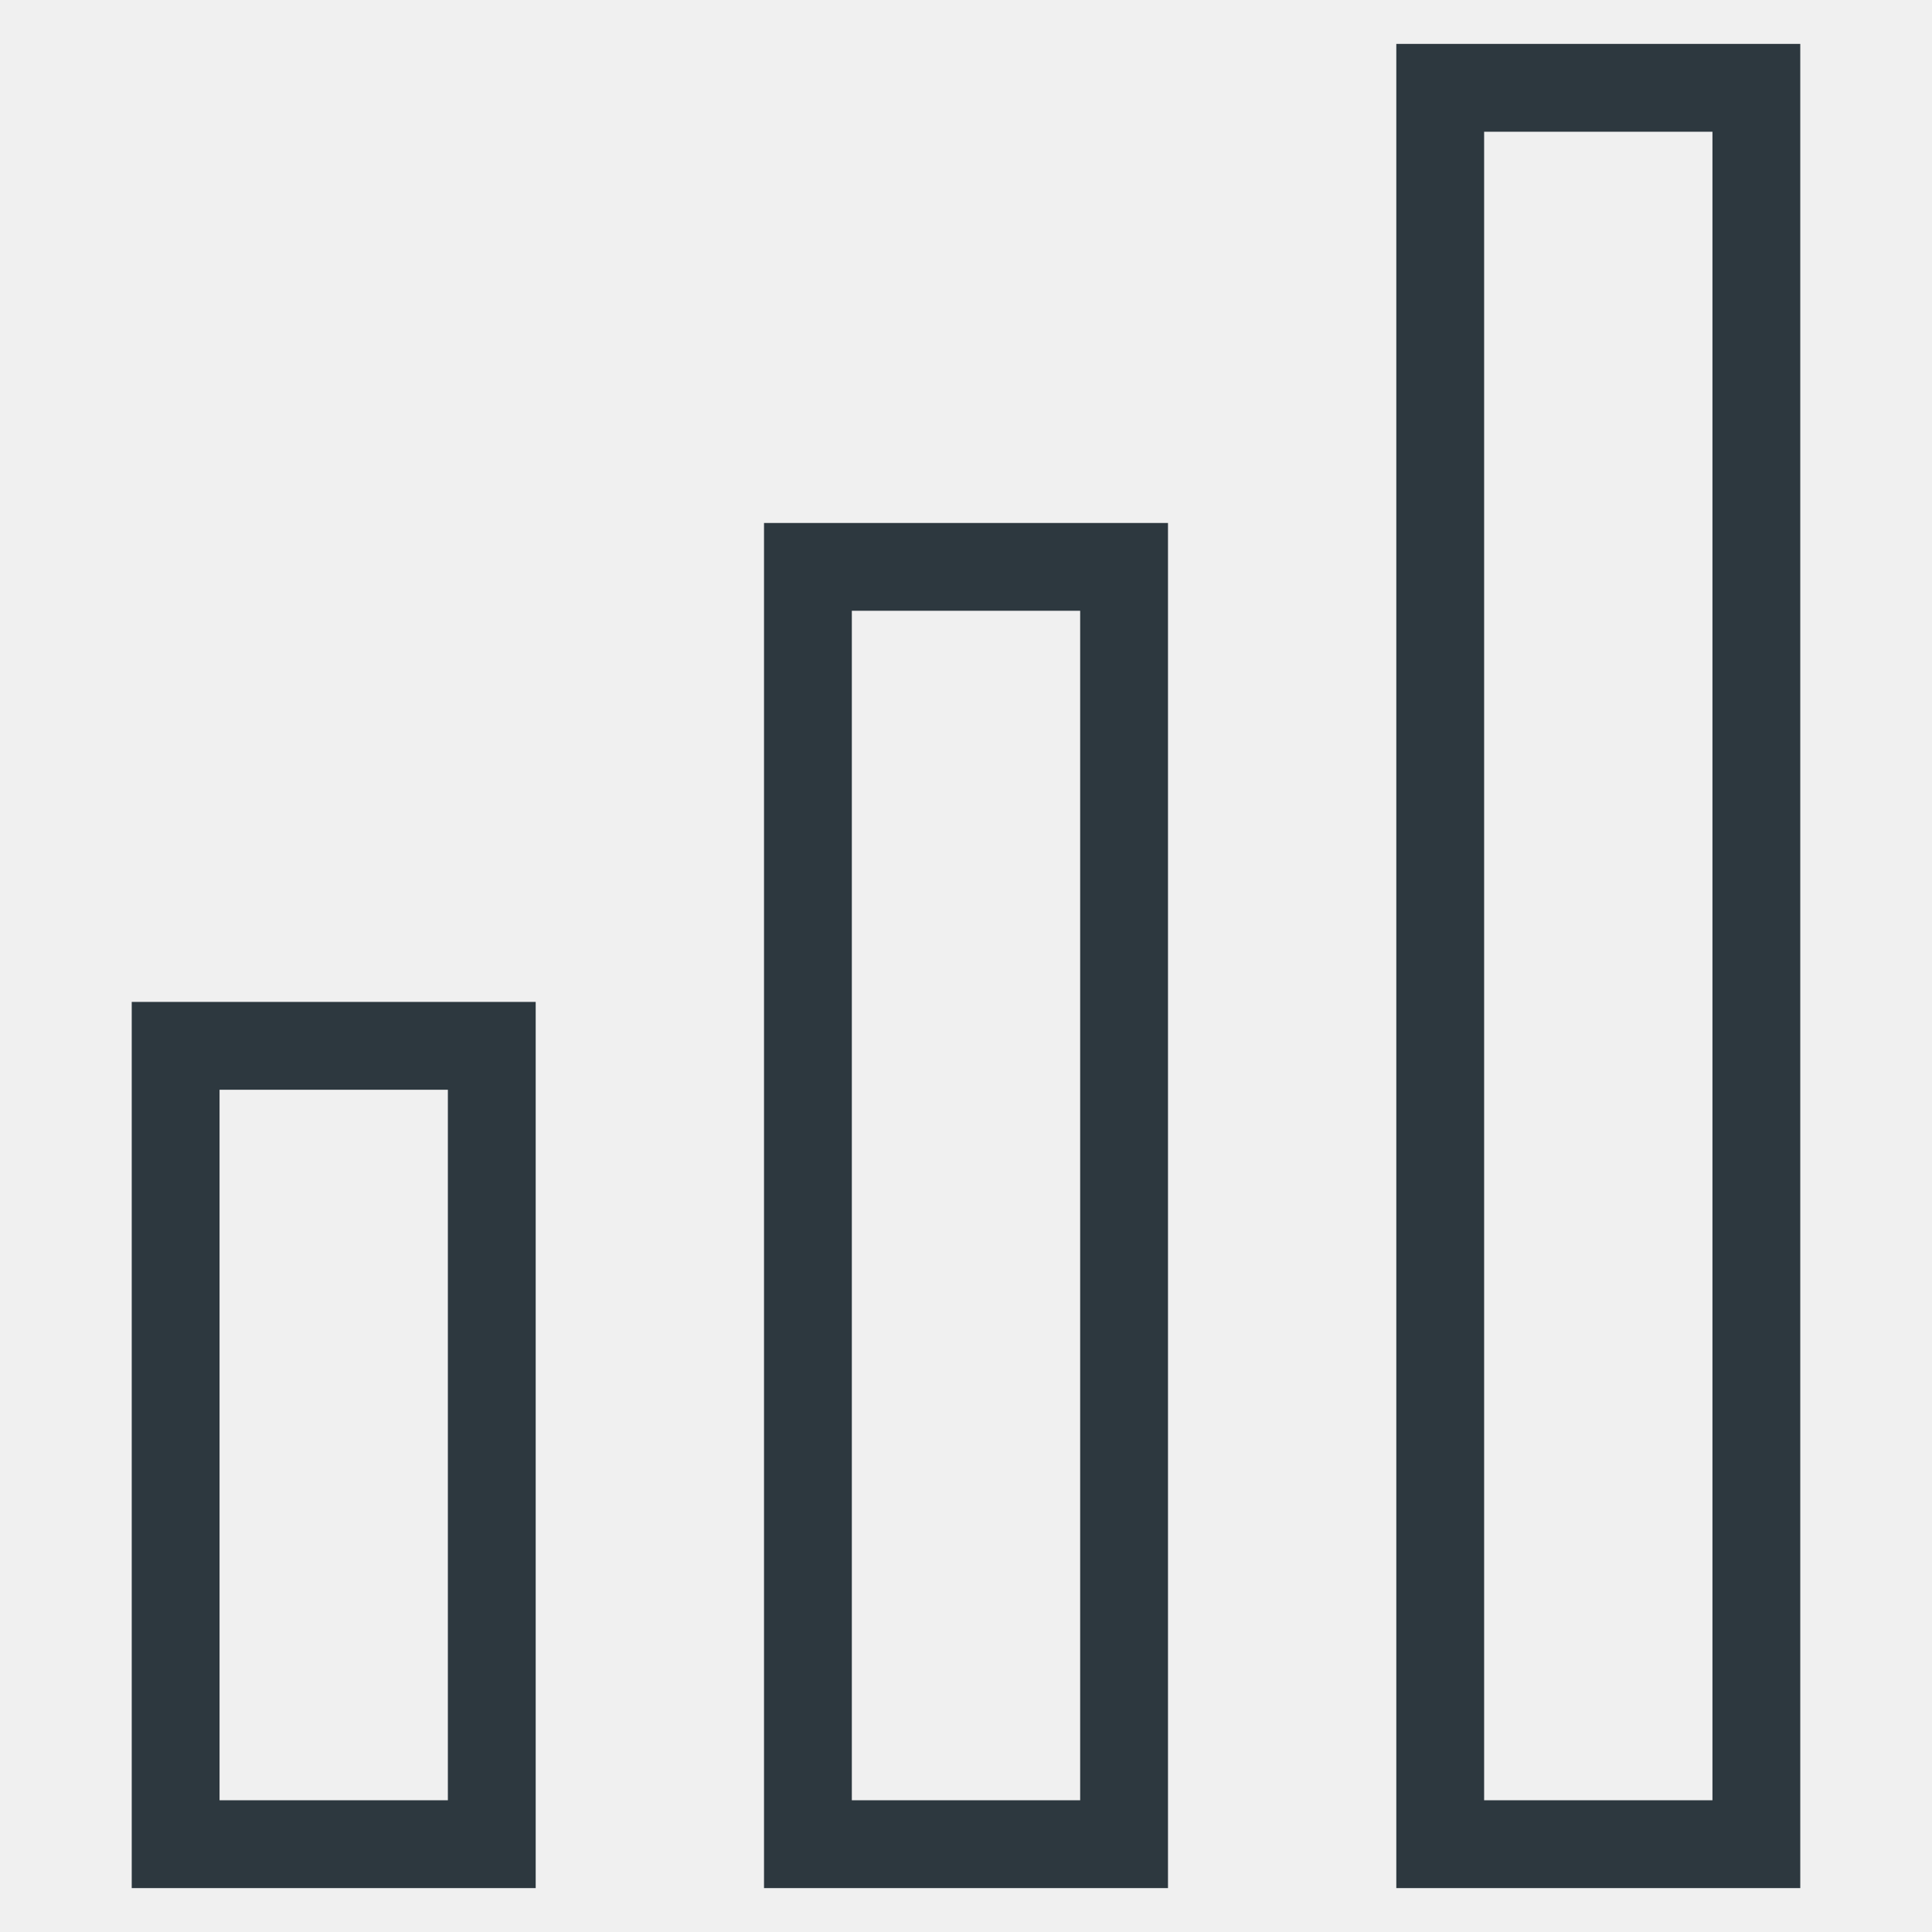
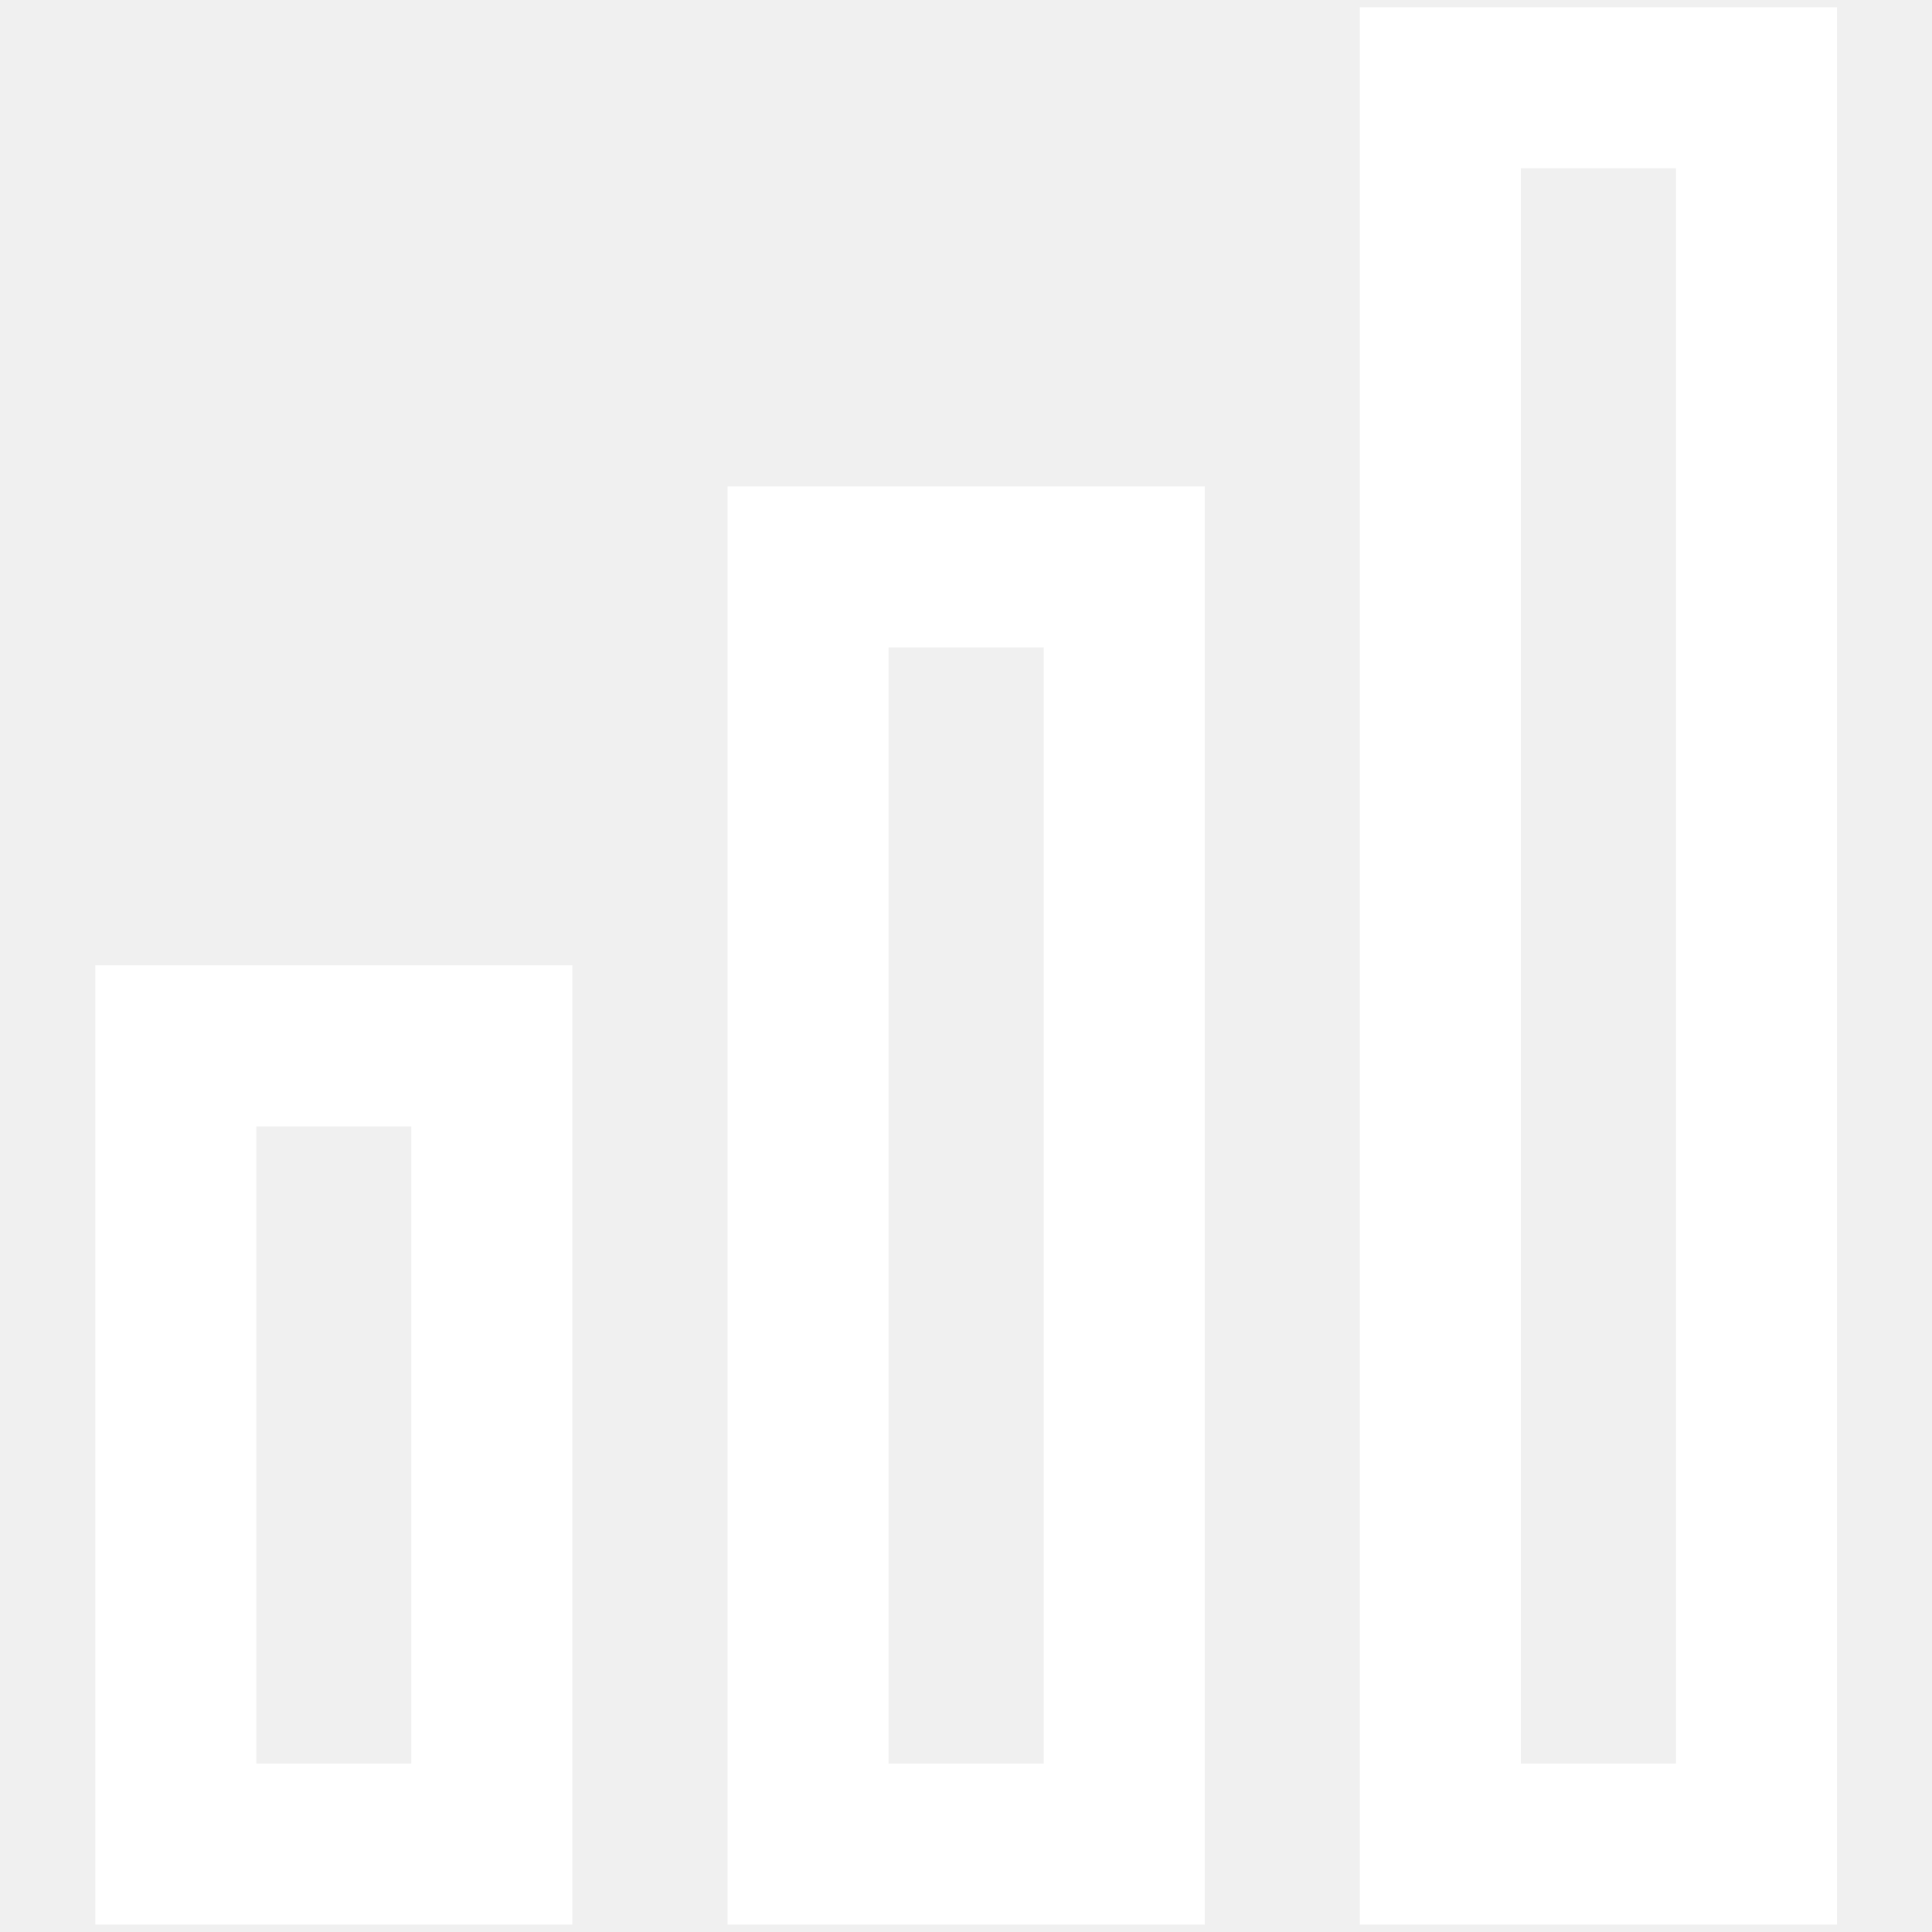
- <svg xmlns="http://www.w3.org/2000/svg" width="22" height="22" viewBox="0 0 22 22" fill="none">
-   <path d="M20 21H16.4V1H20V21Z" stroke="#2D383F" stroke-miterlimit="16" stroke-linecap="round" />
-   <path d="M12.8 21V6.455H9.2L9.2 21H12.8Z" stroke="#2D383F" stroke-miterlimit="16" stroke-linecap="round" />
-   <path d="M5.6 21V11.909H2V21H5.6Z" stroke="#2D383F" stroke-miterlimit="16" stroke-linecap="round" />
+ <svg xmlns="http://www.w3.org/2000/svg" width="12" height="12" viewBox="0 0 12 12" fill="none">
+   <path d="M10.91 11.454H8.946V0.545H10.91V11.454Z" stroke="white" stroke-miterlimit="16" stroke-linecap="round" />
+   <path d="M6.983 11.454V3.521H5.019L5.019 11.454H6.983Z" stroke="white" stroke-miterlimit="16" stroke-linecap="round" />
+   <path d="M3.055 11.454V6.496H1.092V11.454H3.055Z" stroke="white" stroke-miterlimit="16" stroke-linecap="round" />
</svg>
